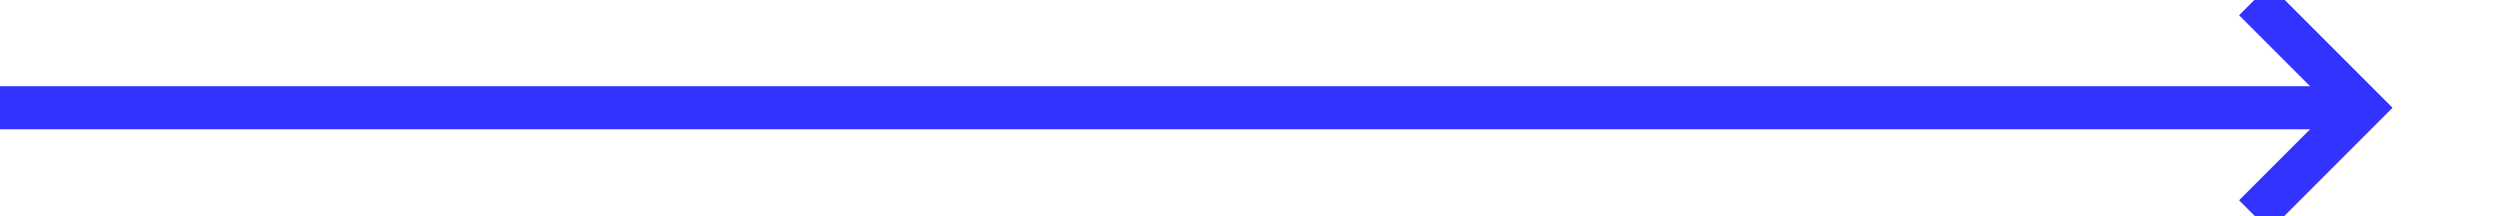
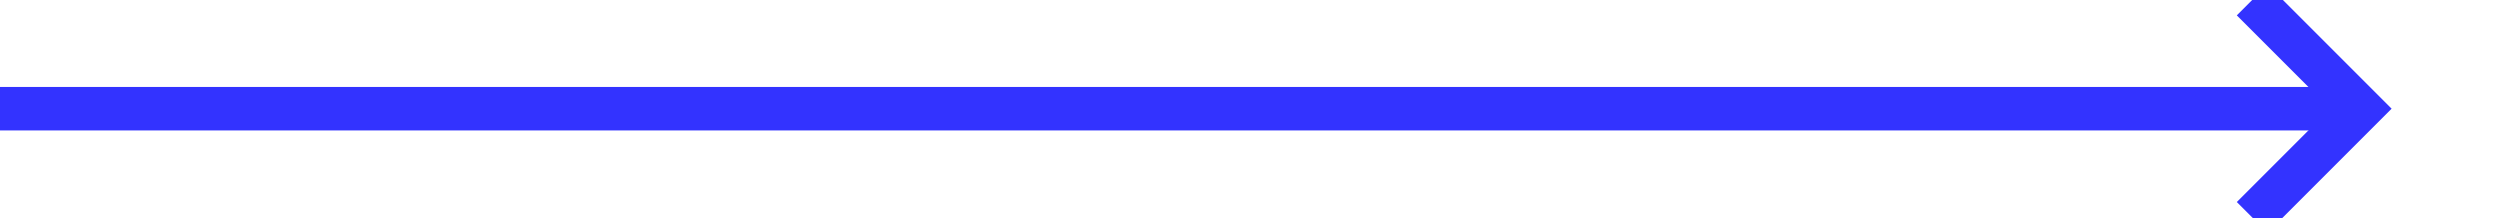
- <svg xmlns="http://www.w3.org/2000/svg" version="1.1" width="116px" height="10px" preserveAspectRatio="xMinYMid meet" viewBox="1732 1828  116 8">
-   <path d="M 1732 1832  L 1841 1832  " stroke-width="2" stroke="#3333ff" fill="none" />
-   <path d="M 1835.893 1827.707  L 1840.186 1832  L 1835.893 1836.293  L 1837.307 1837.707  L 1842.307 1832.707  L 1843.014 1832  L 1842.307 1831.293  L 1837.307 1826.293  L 1835.893 1827.707  Z " fill-rule="nonzero" fill="#3333ff" stroke="none" />
+ <svg xmlns="http://www.w3.org/2000/svg" version="1.1" width="115px" height="10px" preserveAspectRatio="xMinYMid meet" viewBox="1522 1828  115 8">
+   <path d="M 1522 1832  L 1630 1832  " stroke-width="2" stroke="#3333ff" fill="none" />
+   <path d="M 1624.893 1827.707  L 1629.186 1832  L 1624.893 1836.293  L 1626.307 1837.707  L 1631.307 1832.707  L 1632.014 1832  L 1631.307 1831.293  L 1626.307 1826.293  L 1624.893 1827.707  Z " fill-rule="nonzero" fill="#3333ff" stroke="none" />
</svg>
